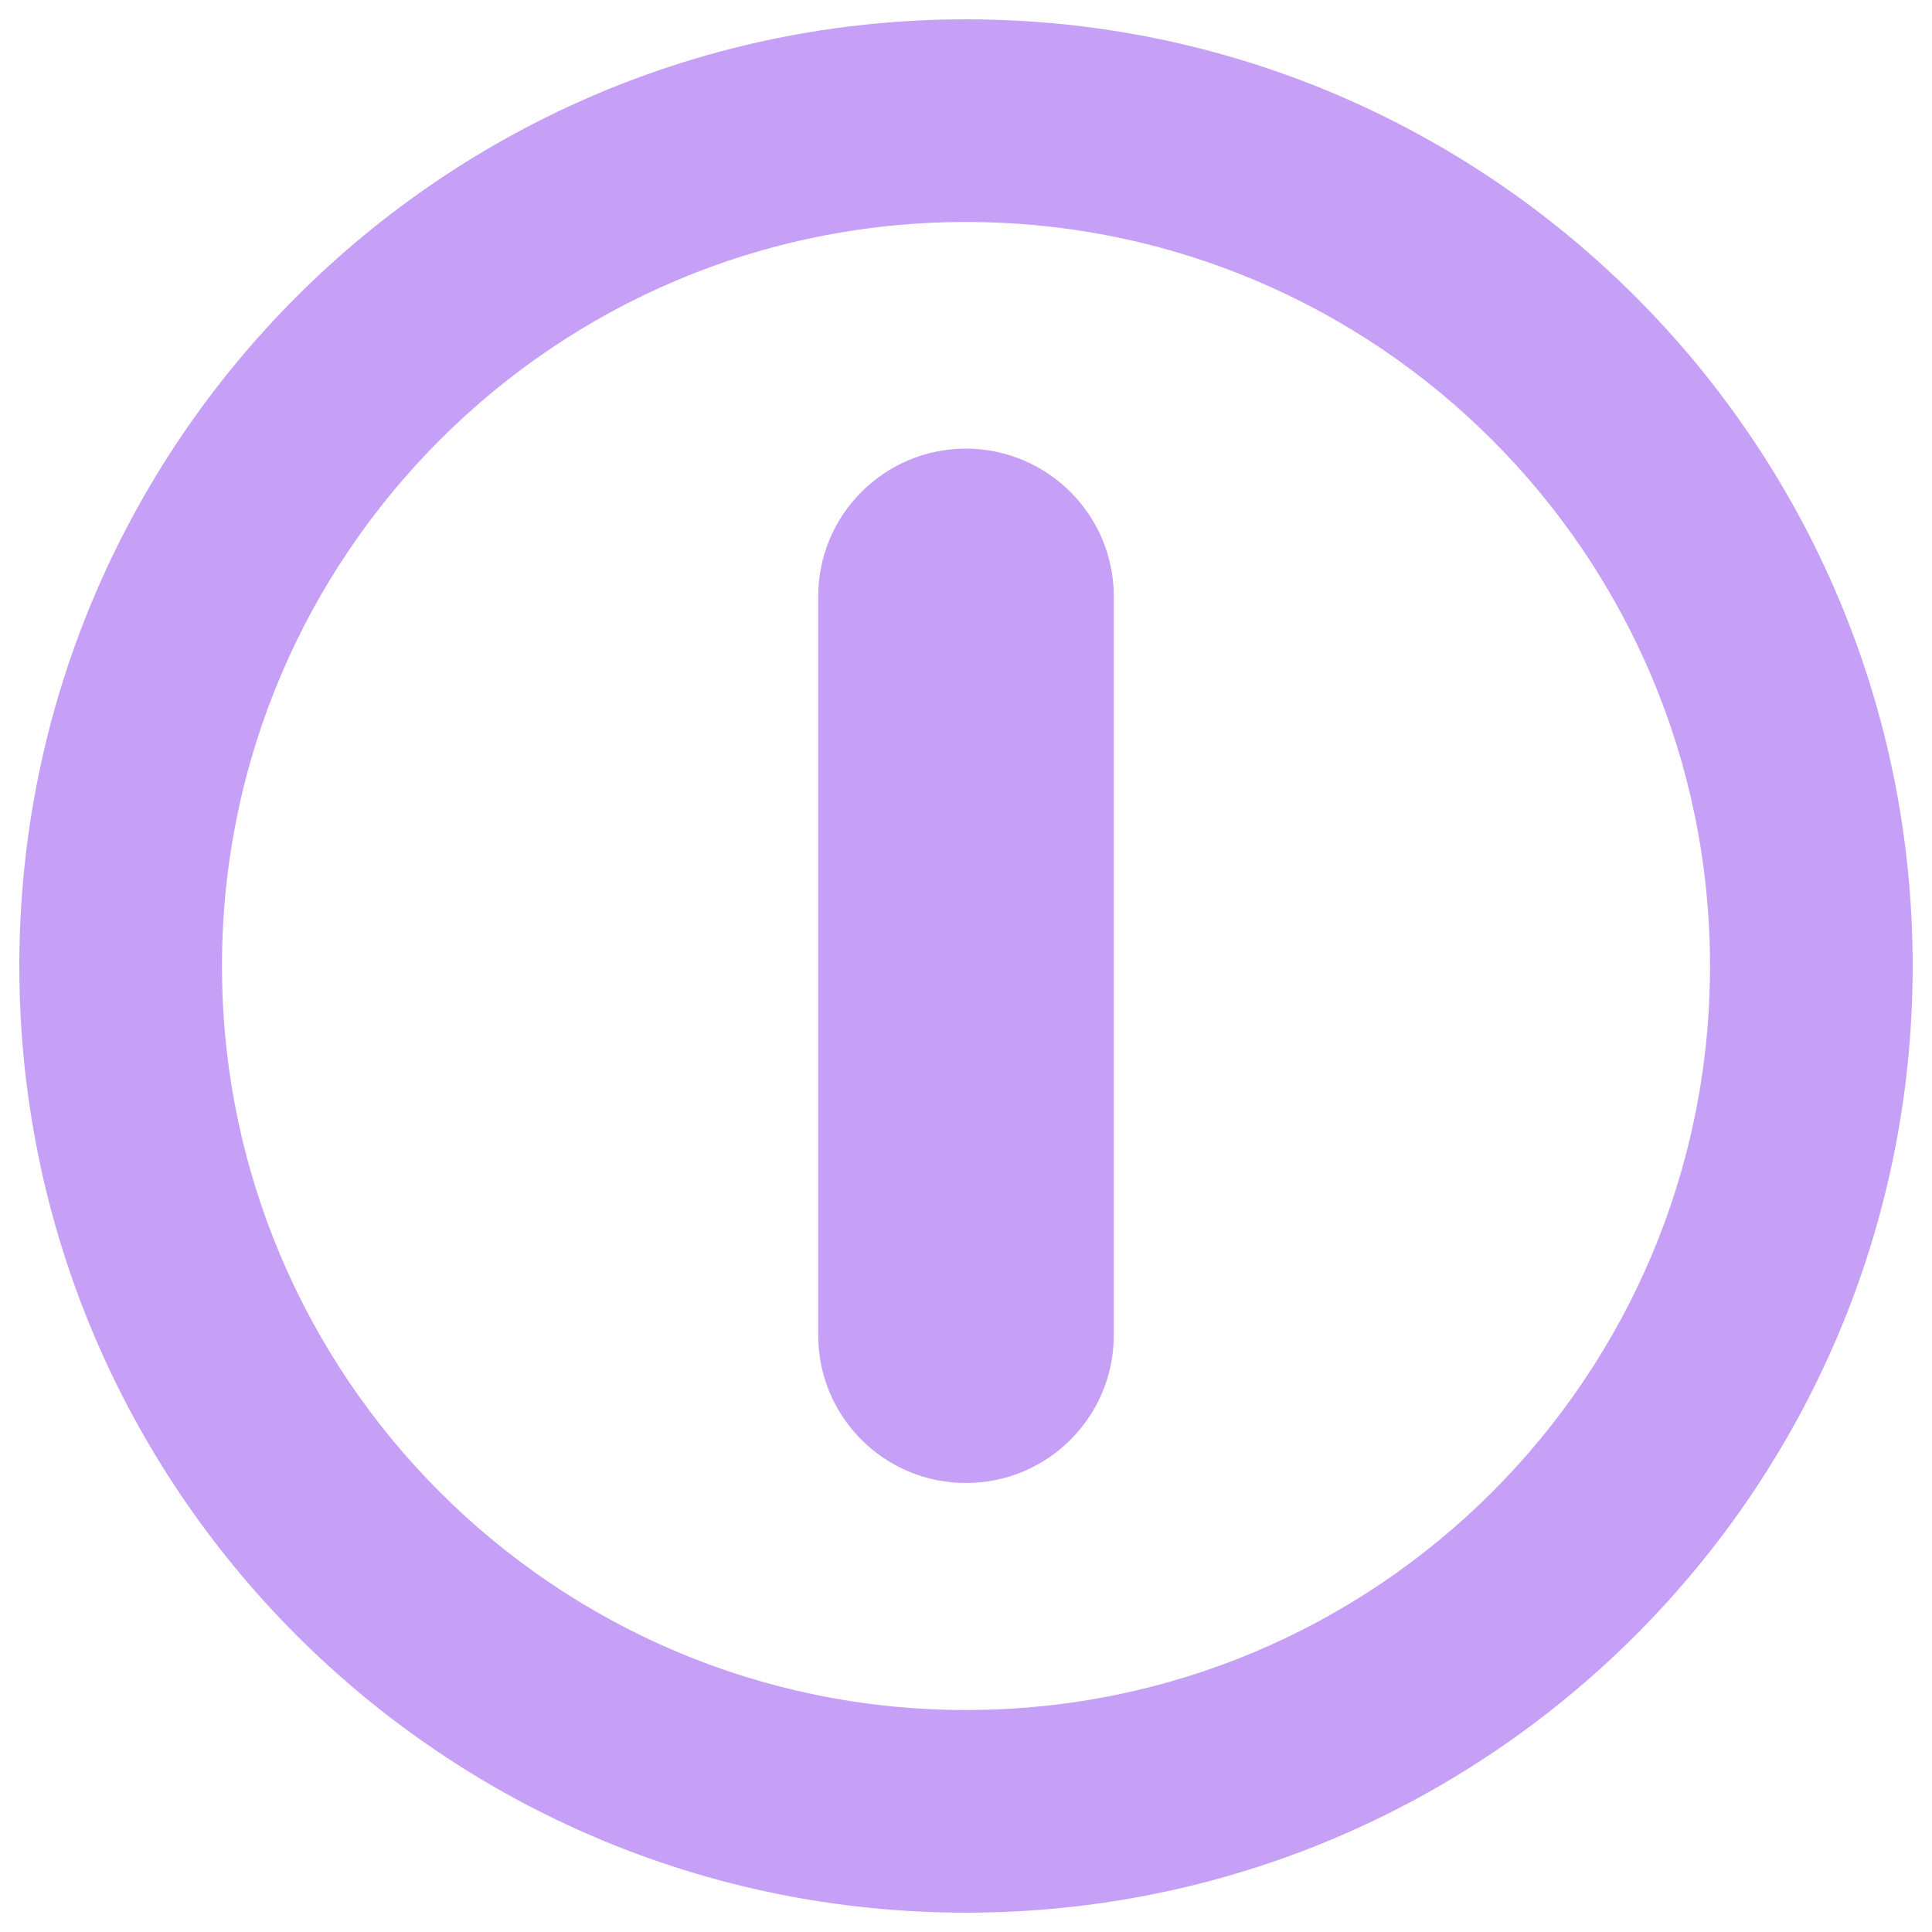
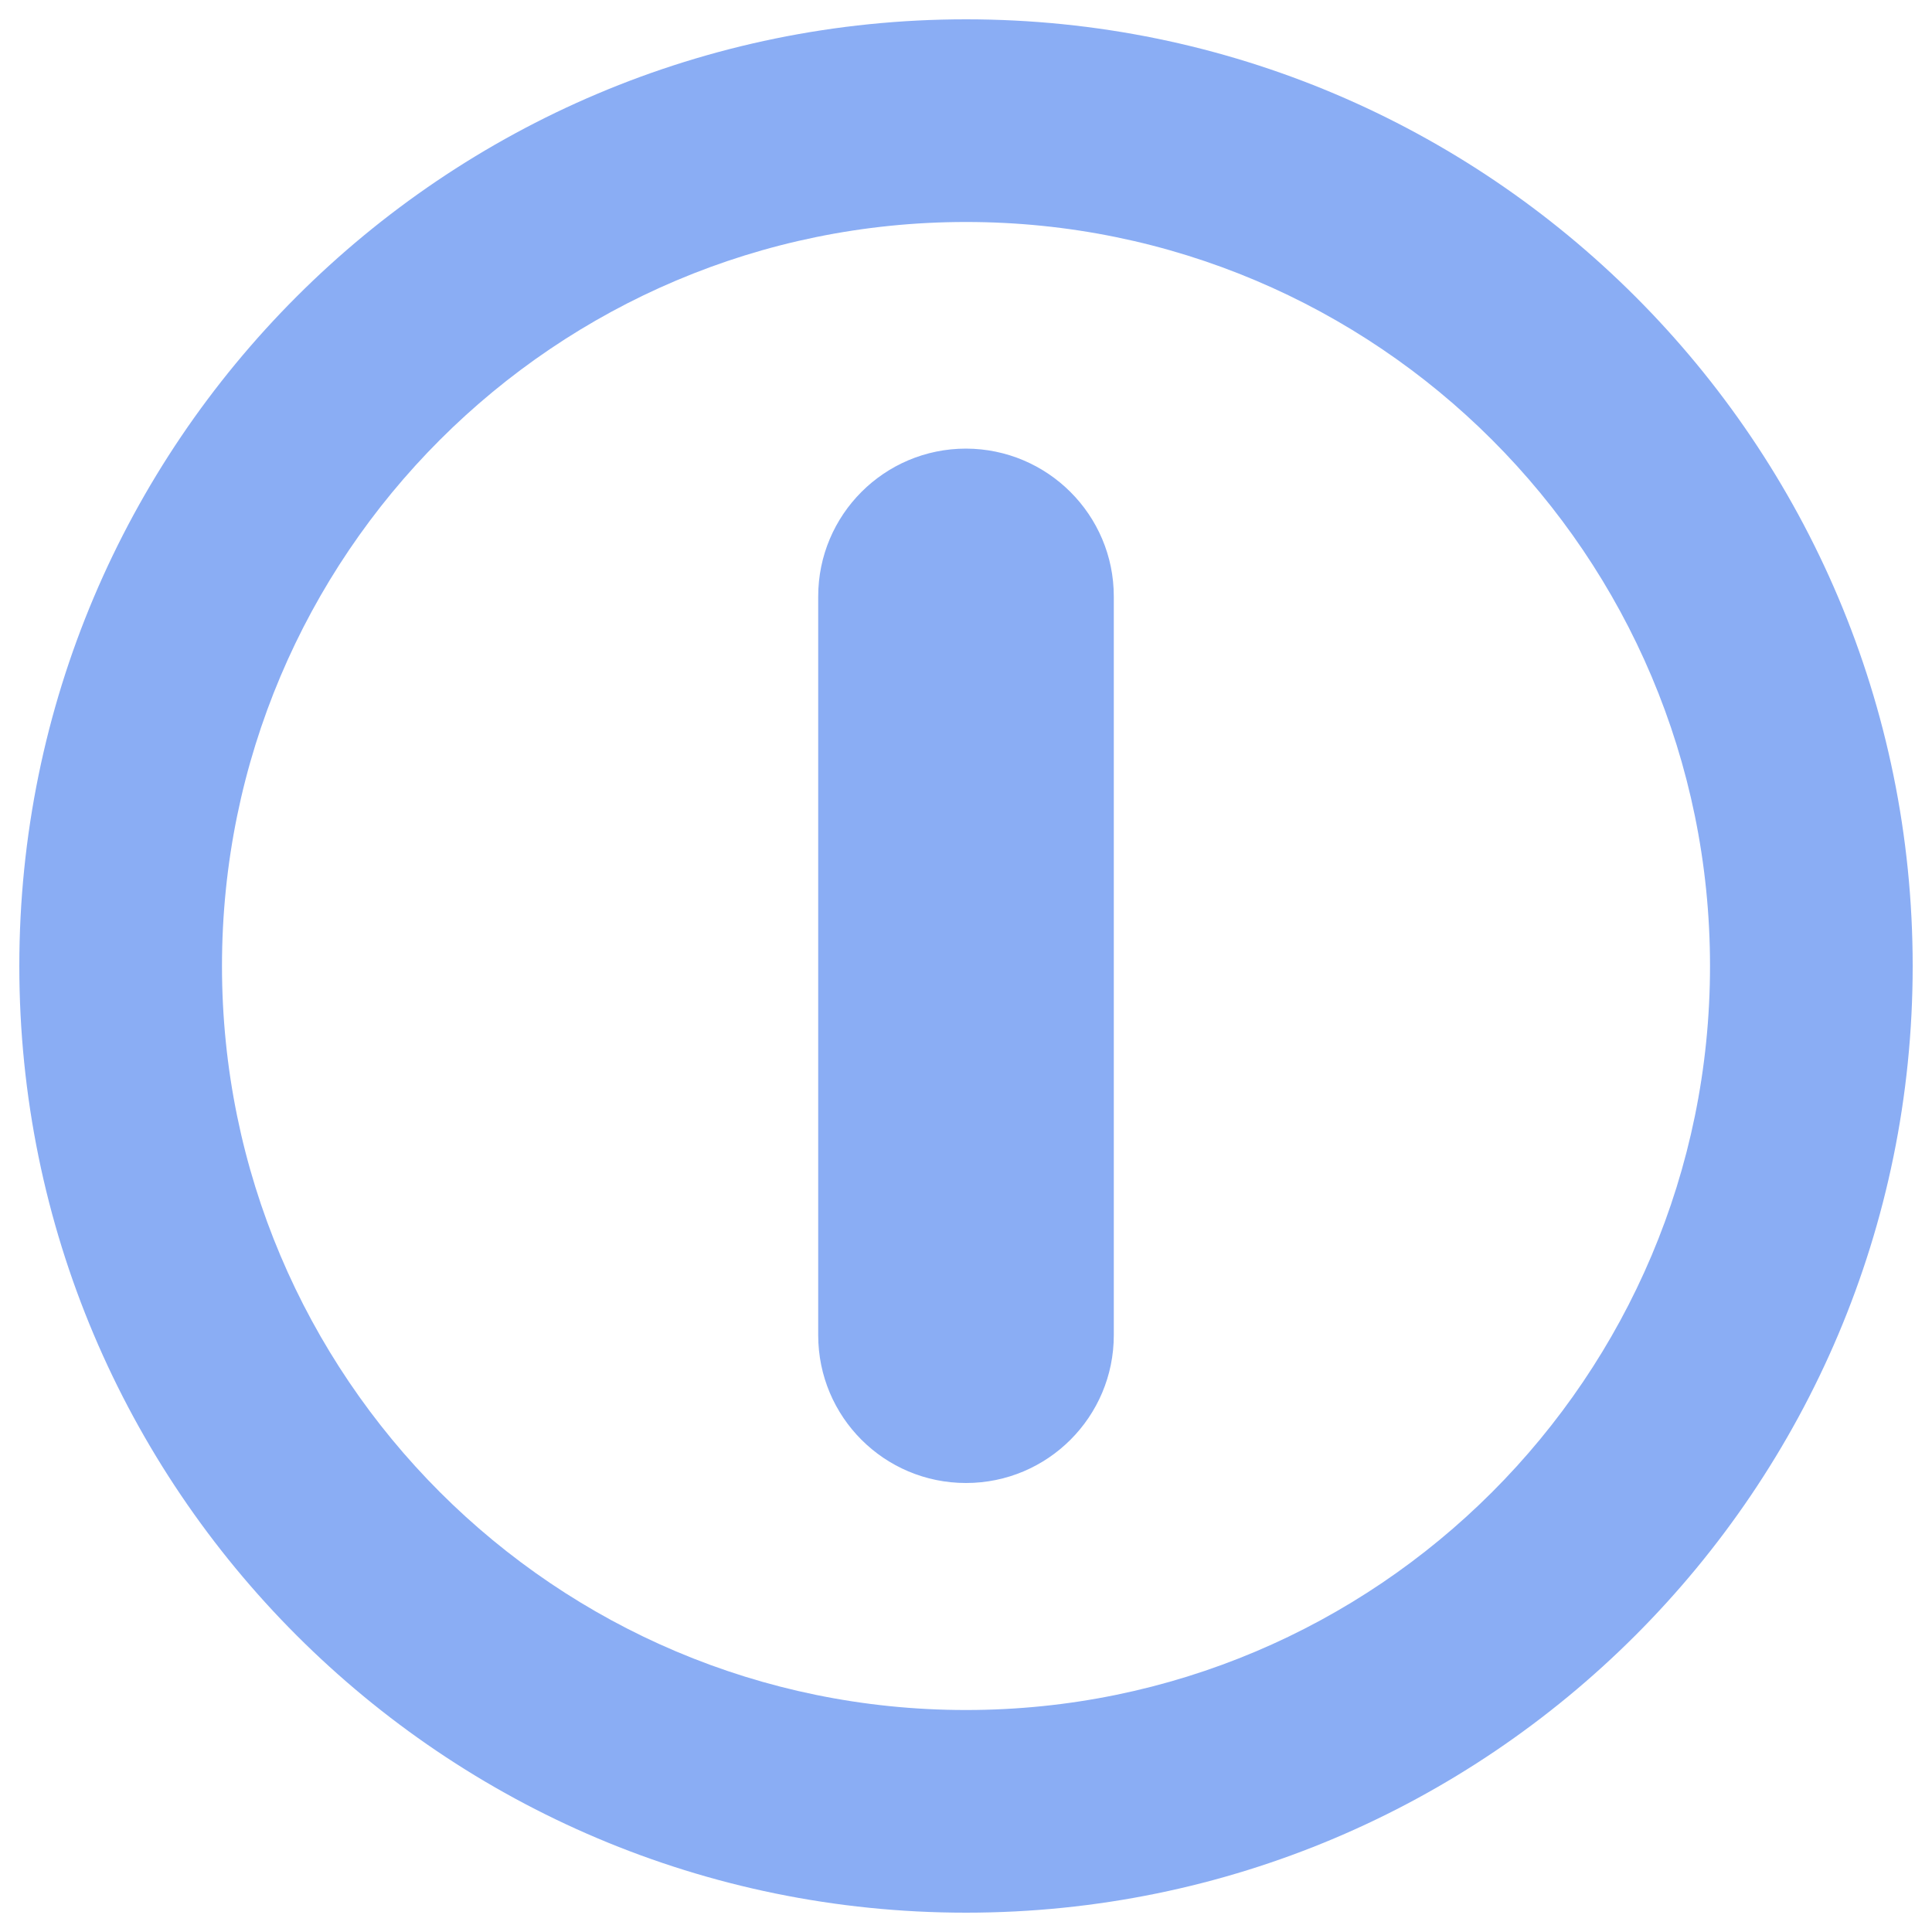
- <svg xmlns="http://www.w3.org/2000/svg" fill="#c6a0f6" version="1.1" x="0px" y="0px" viewBox="0 0 1000 1000" enable-background="new 0 0 1000 1000" xml:space="preserve">
+ <svg xmlns="http://www.w3.org/2000/svg" fill="#8aadf4" version="1.1" x="0px" y="0px" viewBox="0 0 1000 1000" enable-background="new 0 0 1000 1000" xml:space="preserve">
  <g>
    <g>
      <path d="M500,10C229.4,10,10,229.4,10,500s219.4,490,490,490s490-219.4,490-490S770.6,10,500,10z M500,885.1c-212.7,0-385.1-172.4-385.1-385.1S287.3,114.9,500,114.9S885.1,287.3,885.1,500S712.7,885.1,500,885.1z M576.5,308.7v382.4c0,42.2-34.2,76.5-76.5,76.5c-42.3,0-76.5-34.2-76.5-76.5V308.7c0-42.2,34.2-76.5,76.5-76.5C542.2,232.3,576.5,266.5,576.5,308.7z" />
    </g>
    <g />
    <g />
    <g />
    <g />
    <g />
    <g />
    <g />
    <g />
    <g />
    <g />
    <g />
    <g />
    <g />
    <g />
    <g />
  </g>
</svg>
